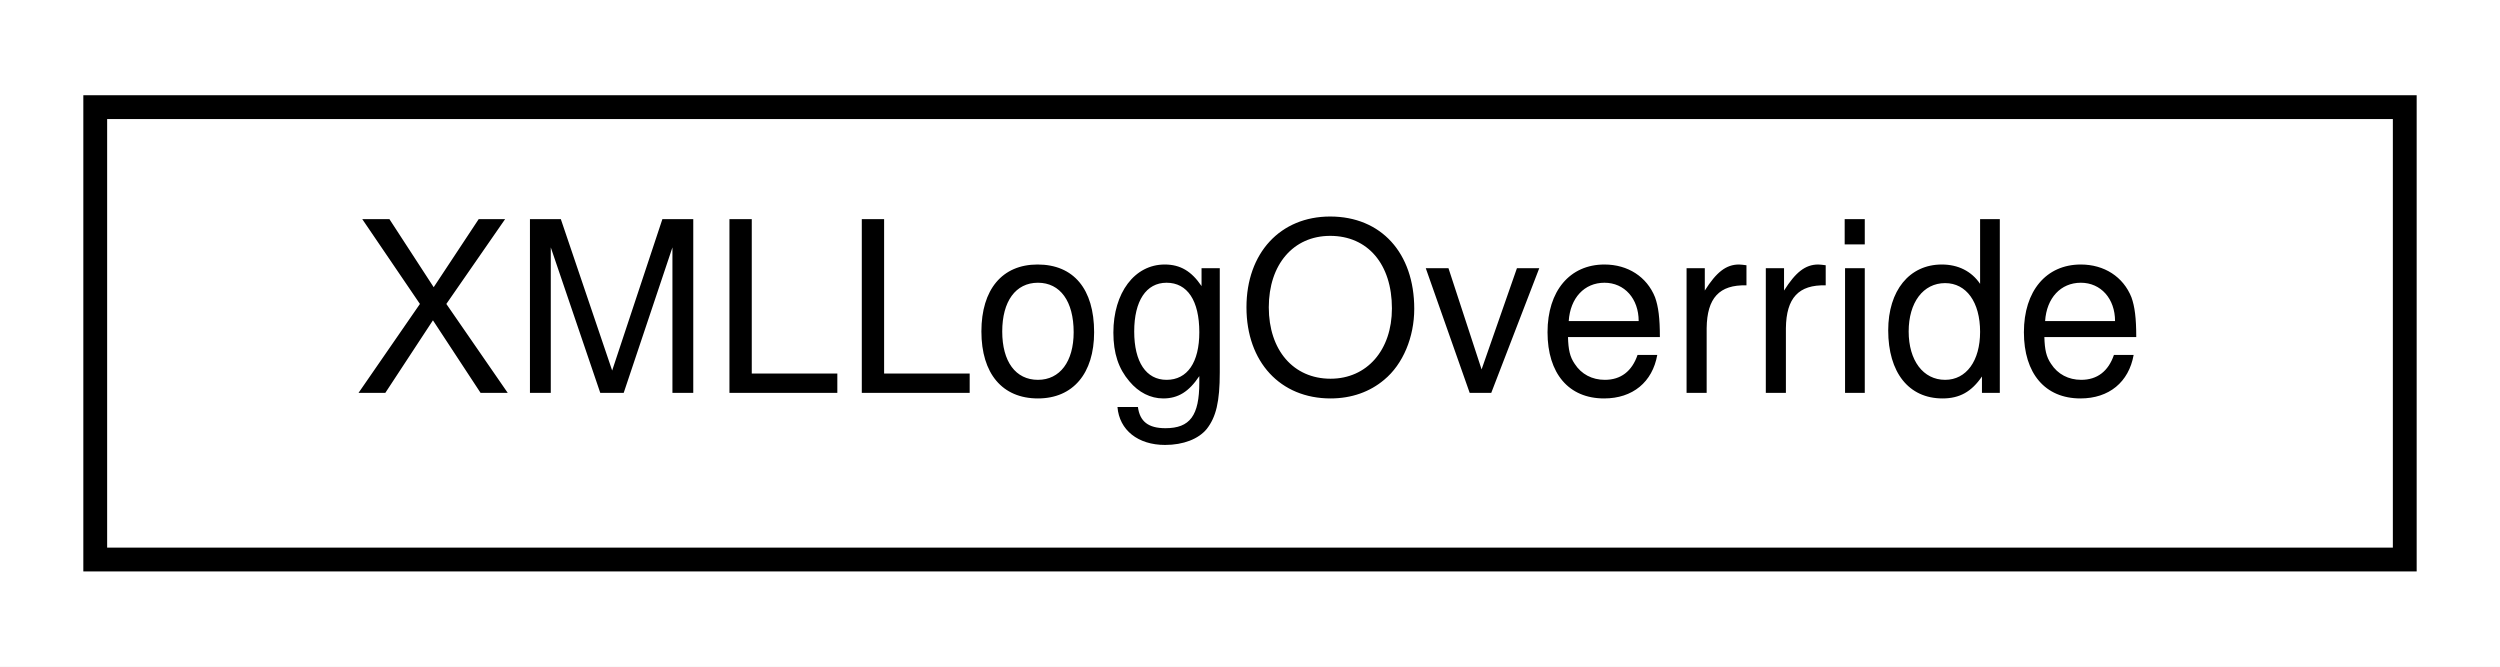
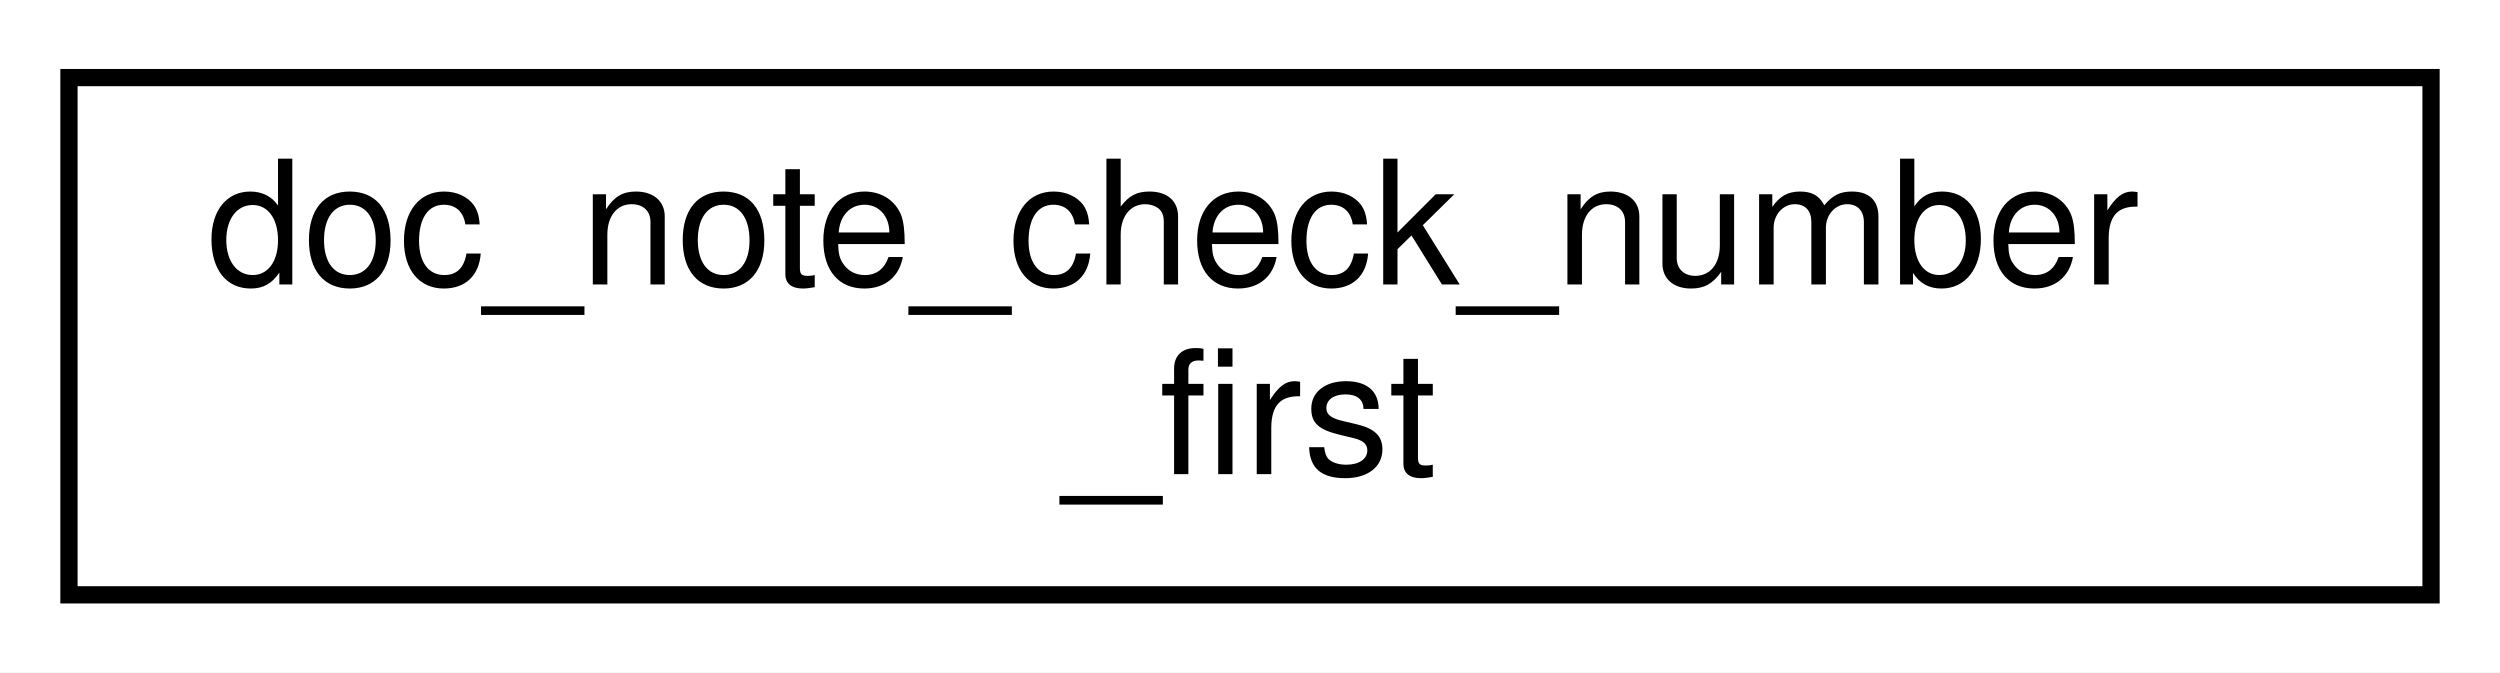
- <svg xmlns="http://www.w3.org/2000/svg" xmlns:xlink="http://www.w3.org/1999/xlink" width="105pt" height="28pt" viewBox="0.00 0.00 105.00 28.00">
-   <g id="graph0" class="graph" transform="scale(1 1) rotate(0) translate(4 24)">
-     <polygon fill="white" stroke="transparent" points="-4,4 -4,-24 101,-24 101,4 -4,4" />
+ <svg xmlns="http://www.w3.org/2000/svg" xmlns:xlink="http://www.w3.org/1999/xlink" width="145pt" height="39pt" viewBox="0.00 0.00 145.00 39.00">
+   <g id="graph0" class="graph" transform="scale(1 1) rotate(0) translate(4 35)">
+     <polygon fill="white" stroke="transparent" points="-4,4 -4,-35 141,-35 141,4 -4,4" />
    <g id="node1" class="node">
      <g id="a_node1">
-         <a xlink:href="class_x_m_l_log_override.html" target="_top" xlink:title=" ">
-           <polygon fill="white" stroke="black" points="0,-0.5 0,-19.5 97,-19.5 97,-0.5 0,-0.5" />
-           <text text-anchor="middle" x="48.5" y="-7.5" font-family="Helvetica,sans-Serif" font-size="10.00">XMLLogOverride</text>
+         <a xlink:href="classdoc__note__check__number__first.html" target="_top" xlink:title=" ">
+           <polygon fill="white" stroke="black" points="0,-0.5 0,-30.5 137,-30.5 137,-0.5 0,-0.5" />
+           <text text-anchor="start" x="8" y="-18.5" font-family="Helvetica,sans-Serif" font-size="10.00">doc_note_check_number</text>
+           <text text-anchor="middle" x="68.5" y="-7.5" font-family="Helvetica,sans-Serif" font-size="10.00">_first</text>
        </a>
      </g>
    </g>
  </g>
</svg>
